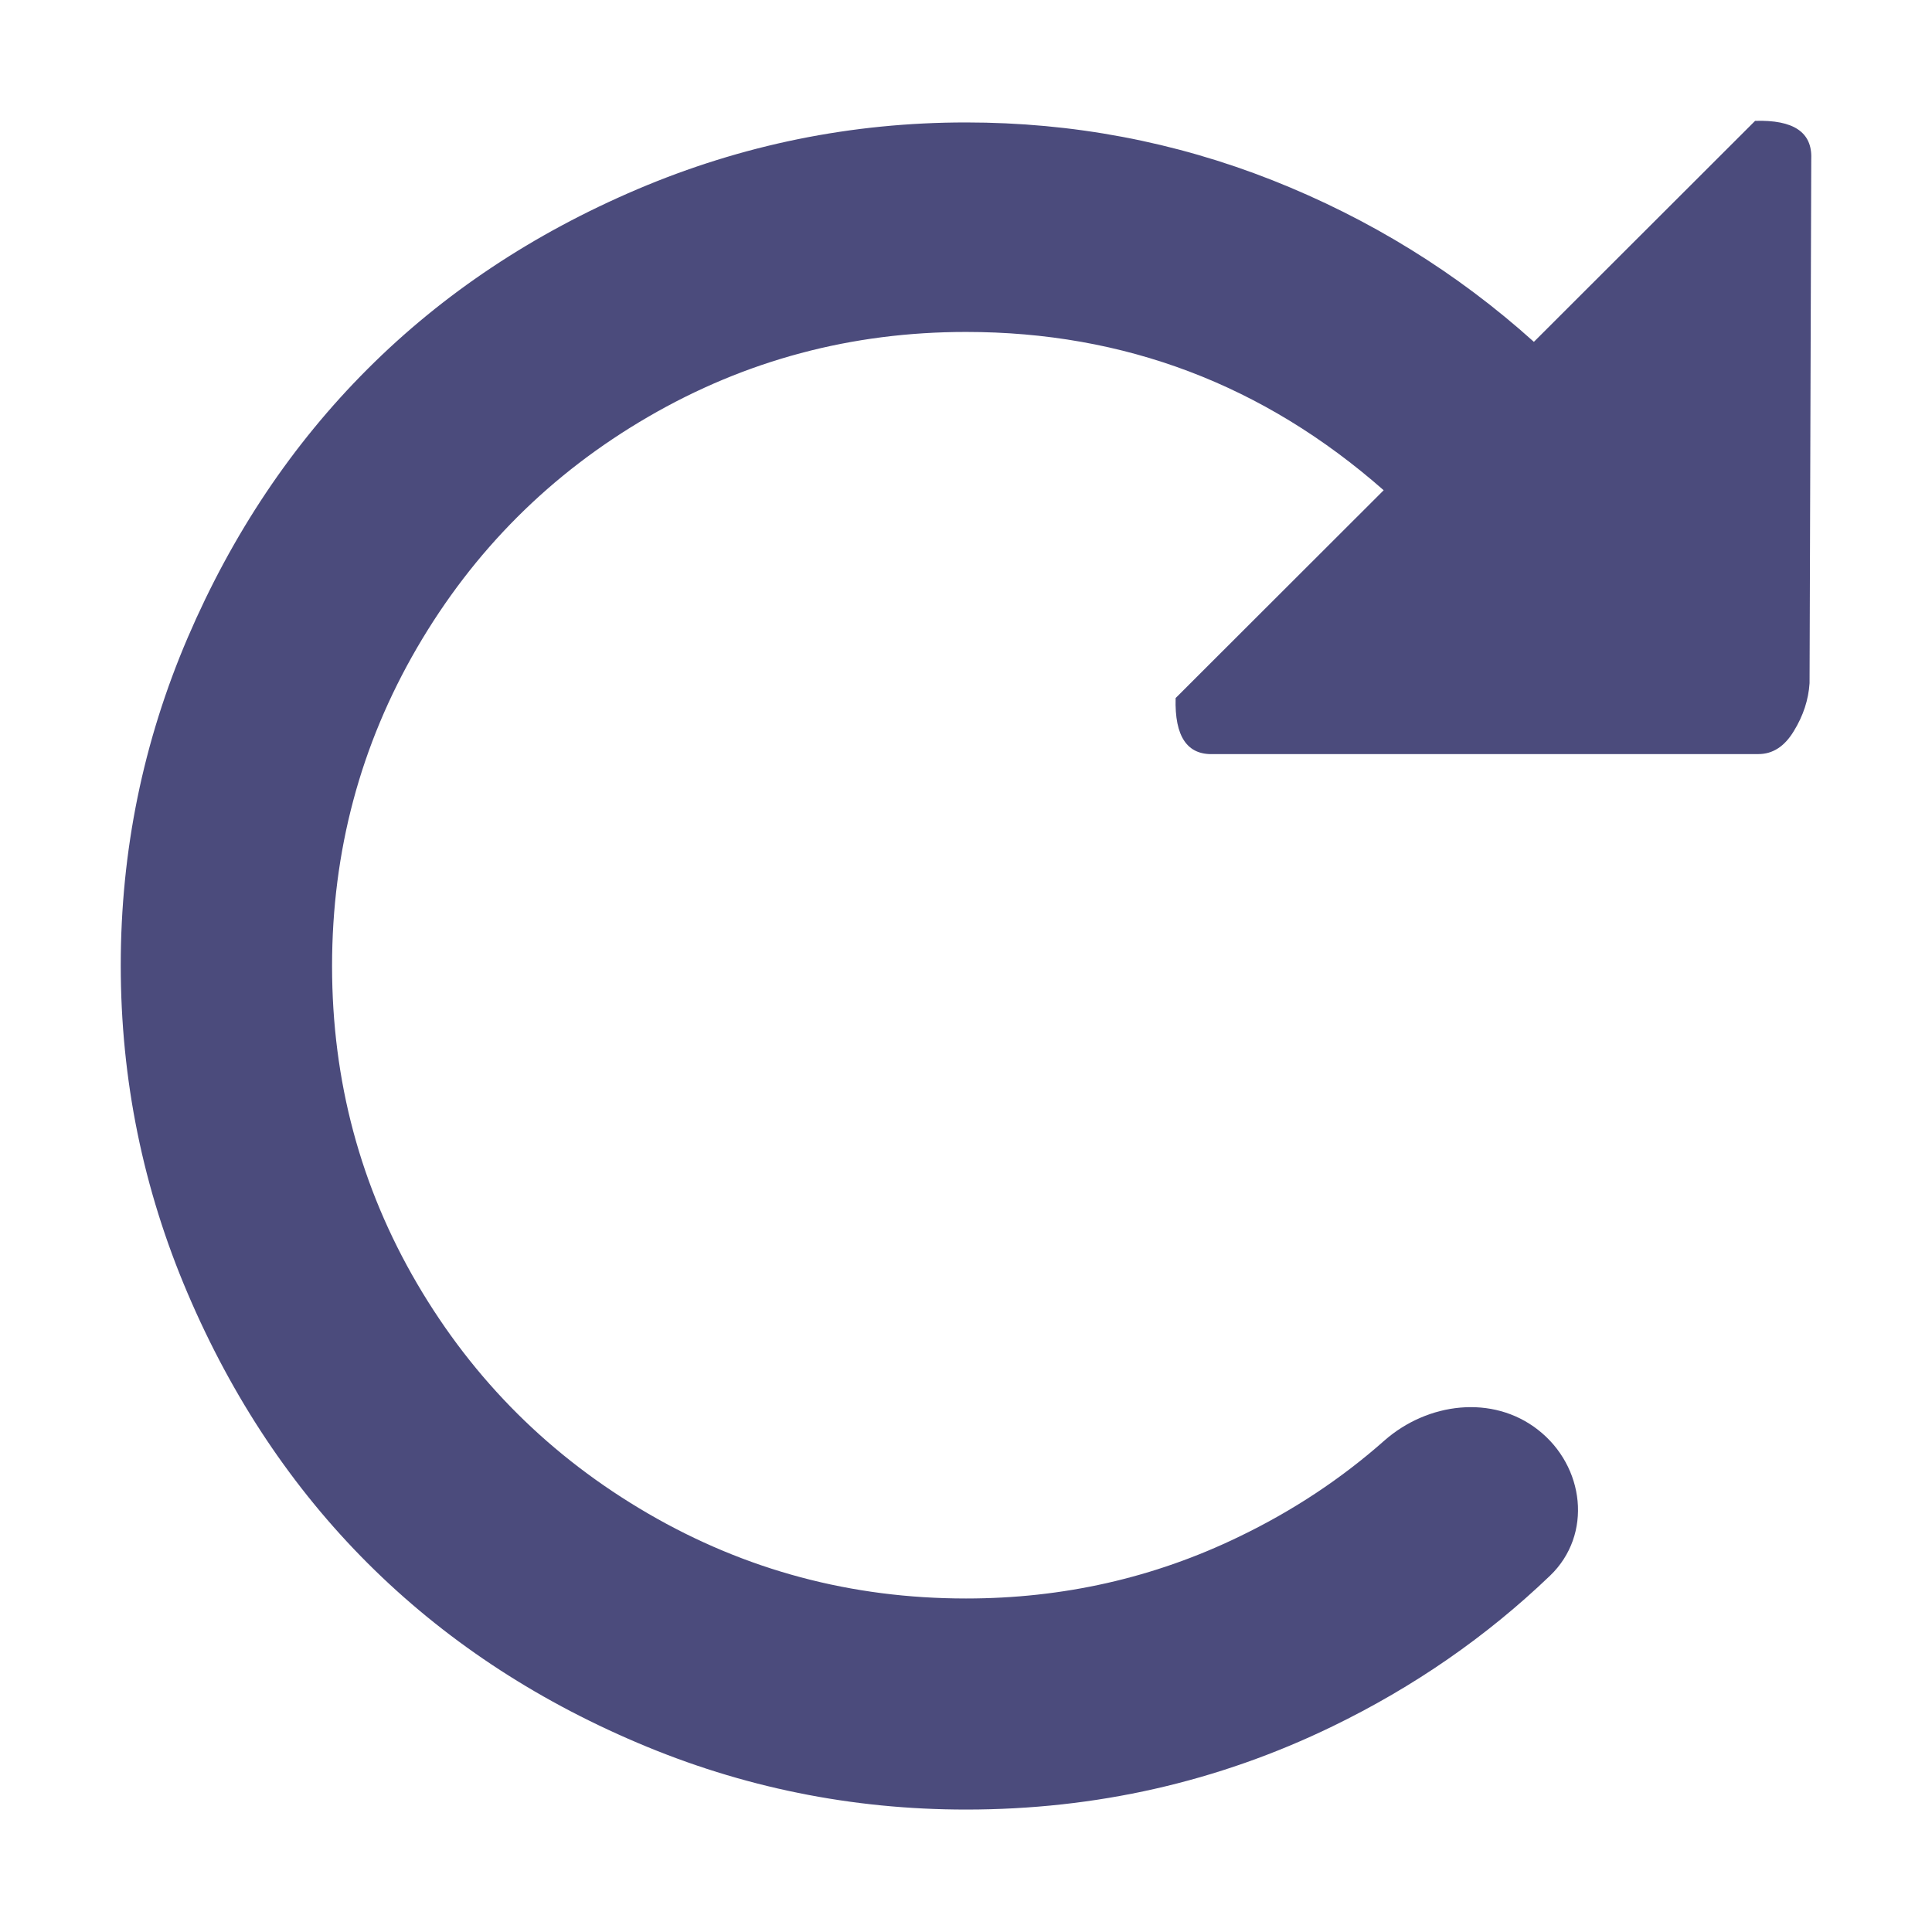
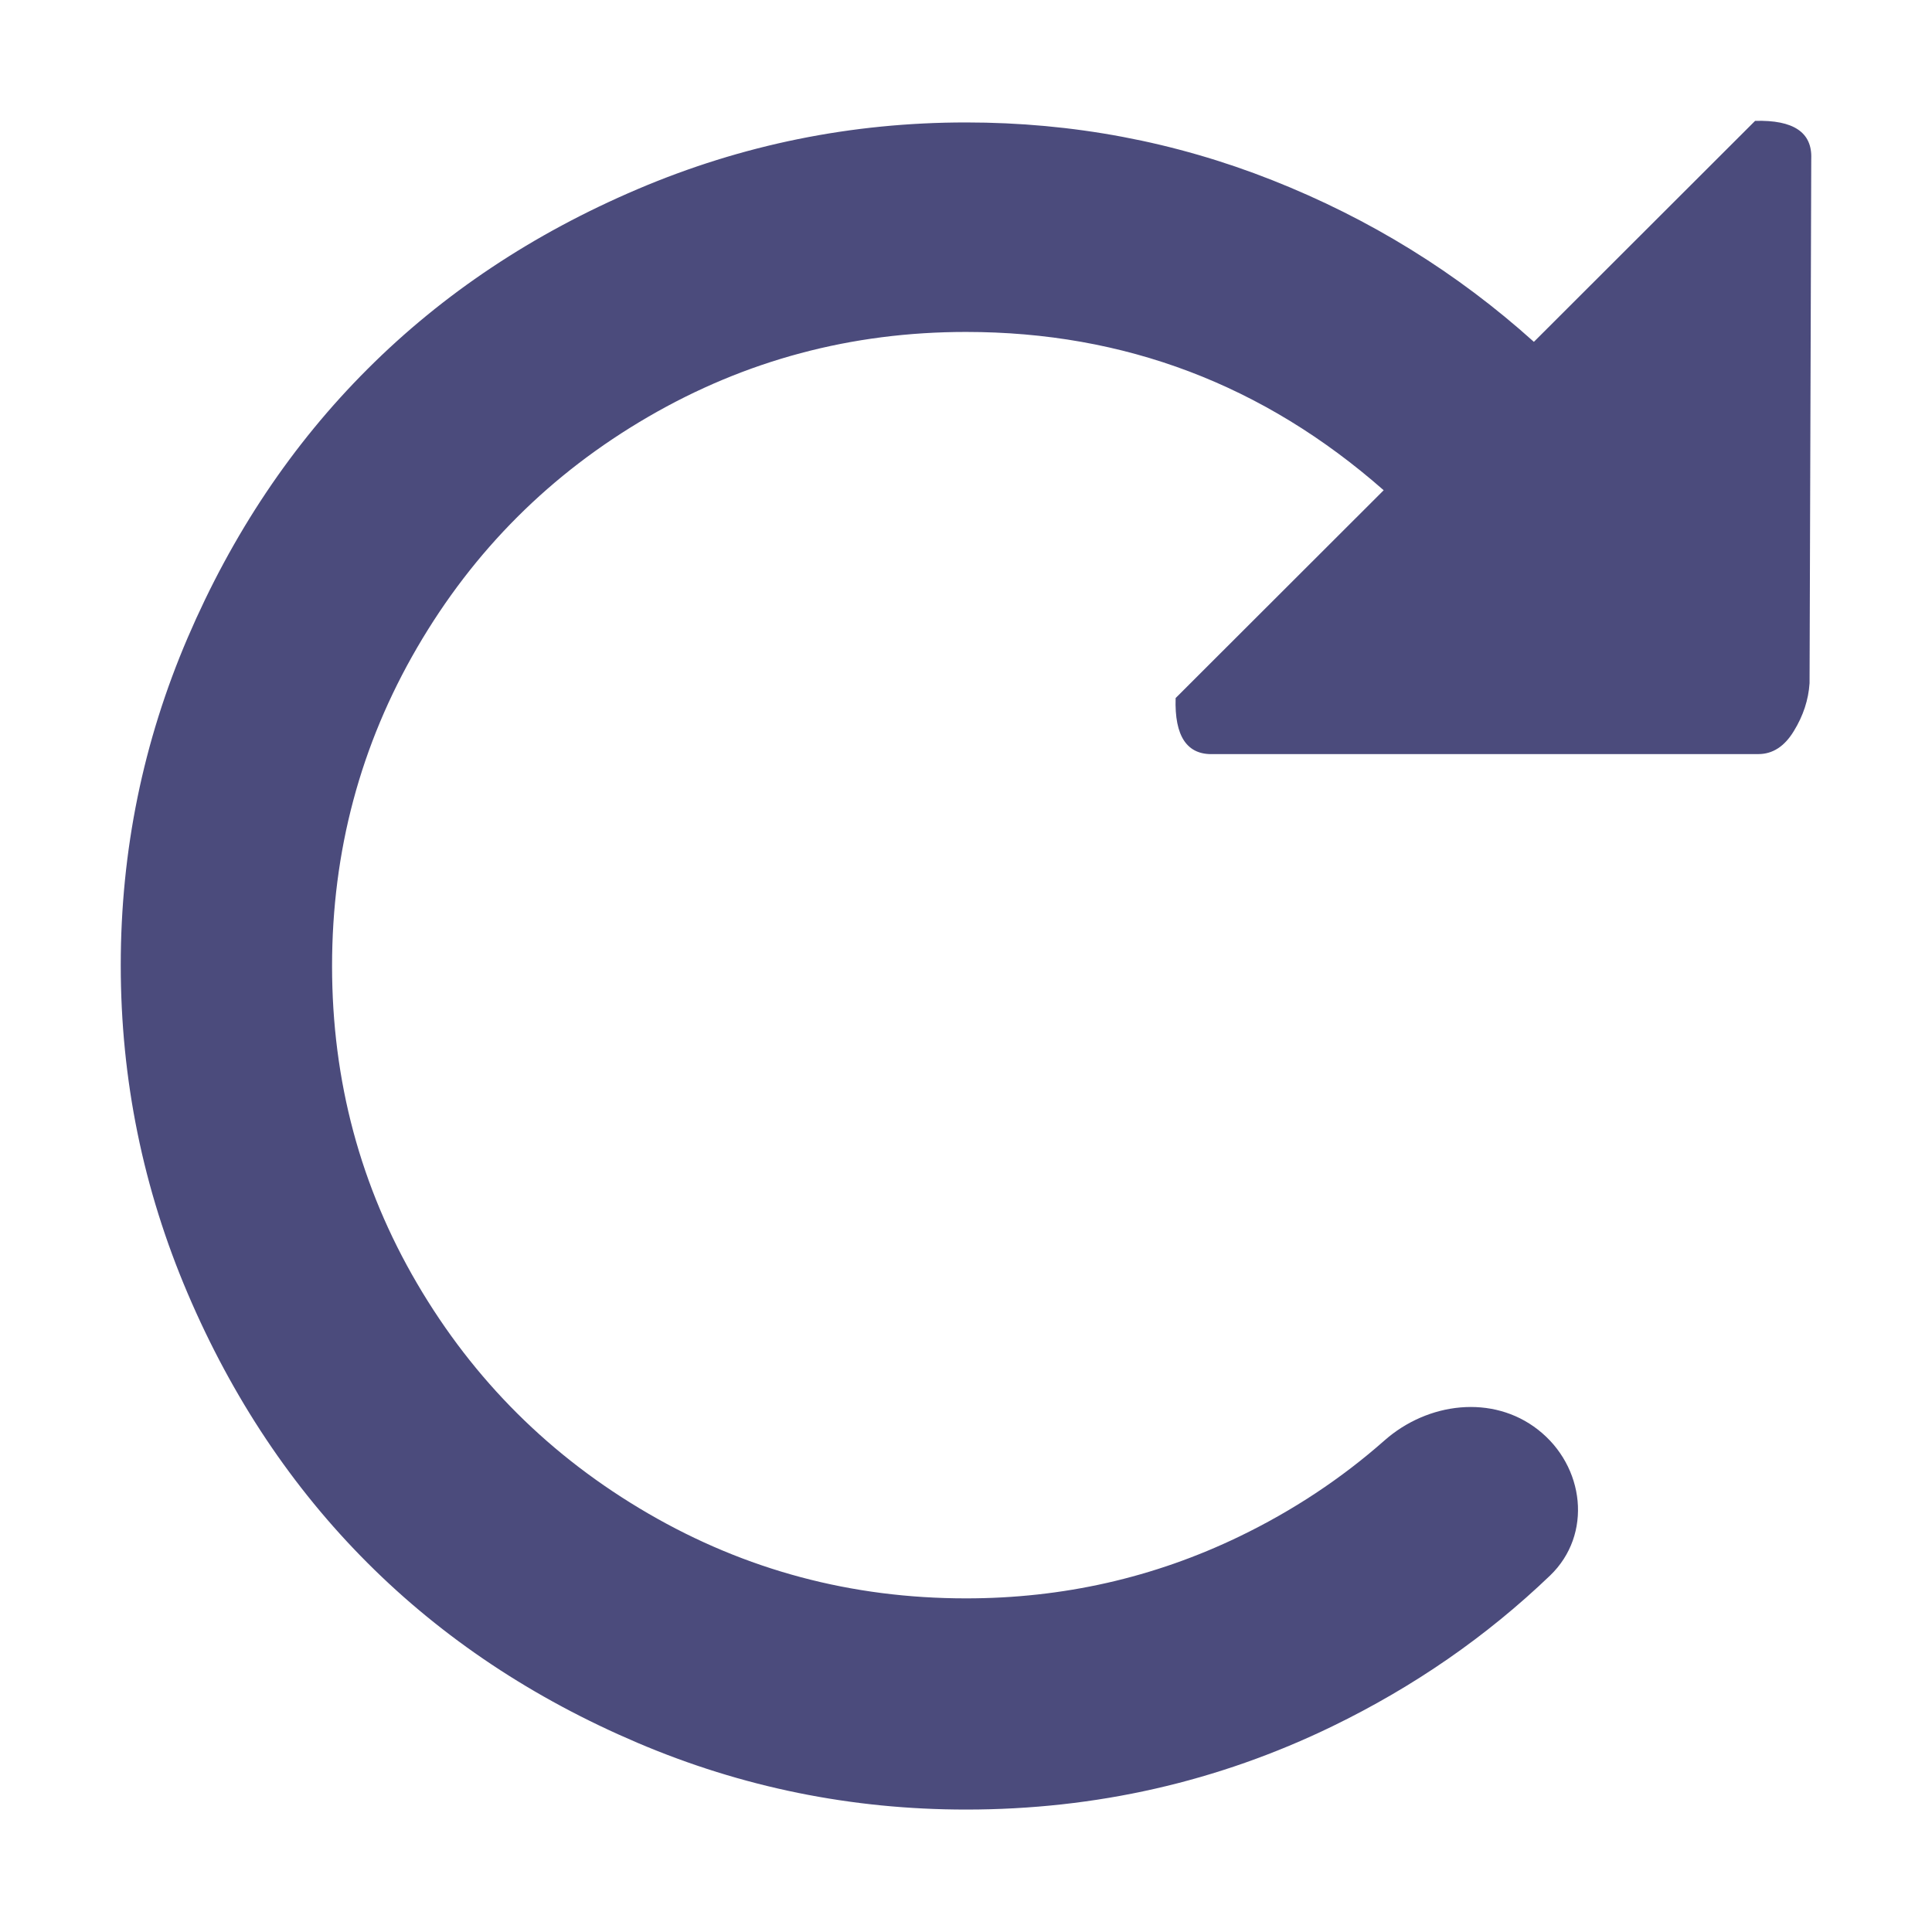
<svg xmlns="http://www.w3.org/2000/svg" width="16" height="16" viewBox="0 0 16 16" fill="none">
-   <path d="M14.986 5.658C14.977 5.795 14.934 5.927 14.856 6.054C14.779 6.182 14.681 6.245 14.562 6.245H10.05C9.832 6.254 9.727 6.1 9.736 5.781L11.459 4.06C10.465 3.186 9.312 2.749 8 2.749C7.052 2.749 6.175 2.983 5.368 3.452C4.561 3.921 3.923 4.559 3.454 5.364C2.985 6.17 2.75 7.049 2.75 8C2.75 8.952 2.985 9.828 3.454 10.63C3.923 11.431 4.561 12.066 5.368 12.535C6.175 13.004 7.052 13.238 8 13.238C8.802 13.238 9.556 13.068 10.262 12.726C10.706 12.512 11.107 12.247 11.465 11.93C11.823 11.615 12.361 11.547 12.737 11.841C13.124 12.143 13.191 12.709 12.837 13.049C12.31 13.554 11.709 13.97 11.035 14.297C10.087 14.757 9.075 14.986 8 14.986C7.052 14.986 6.145 14.802 5.279 14.433C4.413 14.065 3.668 13.568 3.044 12.945C2.42 12.321 1.923 11.576 1.554 10.711C1.185 9.847 1 8.941 1 7.994C1 7.047 1.185 6.143 1.554 5.282C1.923 4.422 2.42 3.68 3.044 3.056C3.668 2.432 4.413 1.936 5.279 1.567C6.145 1.199 7.052 1.014 8 1.014C8.884 1.014 9.729 1.174 10.536 1.492C11.342 1.811 12.065 2.257 12.703 2.831L14.535 1.001C14.854 0.991 15.009 1.096 15 1.315L14.986 5.658Z" fill="#4B4B7C" />
+   <path d="M14.986 5.658c-.009.137-.052.269-.13.396-.077.127-.175.191-.294.191h-4.512c-.219.009-.324-.146-.314-.464l1.723-1.721c-.994-.874-2.146-1.311-3.459-1.311-.948 0-1.825.234-2.632.703-.807.469-1.445 1.106-1.914 1.912-.469.806-.704 1.685-.704 2.636 0 .952.235 1.828.704 2.629.469.801 1.107 1.436 1.914 1.905.807.469 1.684.703 2.632.703.802 0 1.556-.171 2.263-.512.443-.214.844-.479 1.203-.796.358-.316.895-.383 1.271-.089.387.302.454.868.1 1.208-.527.505-1.127.92-1.802 1.248-.948.46-1.96.69-3.035.69-.948 0-1.855-.184-2.721-.553-.866-.369-1.611-.865-2.235-1.489-.624-.624-1.121-1.368-1.49-2.233s-.554-1.771-.554-2.718c0-.947.185-1.851.554-2.711.369-.86.866-1.603 1.49-2.226.624-.624 1.369-1.12 2.235-1.489.866-.369 1.773-.553 2.721-.553.884 0 1.729.159 2.536.478.807.319 1.529.765 2.167 1.339l1.832-1.83c.319-.009.474.096.465.314l-.014 4.343z" fill="#4B4B7C" />
</svg>
